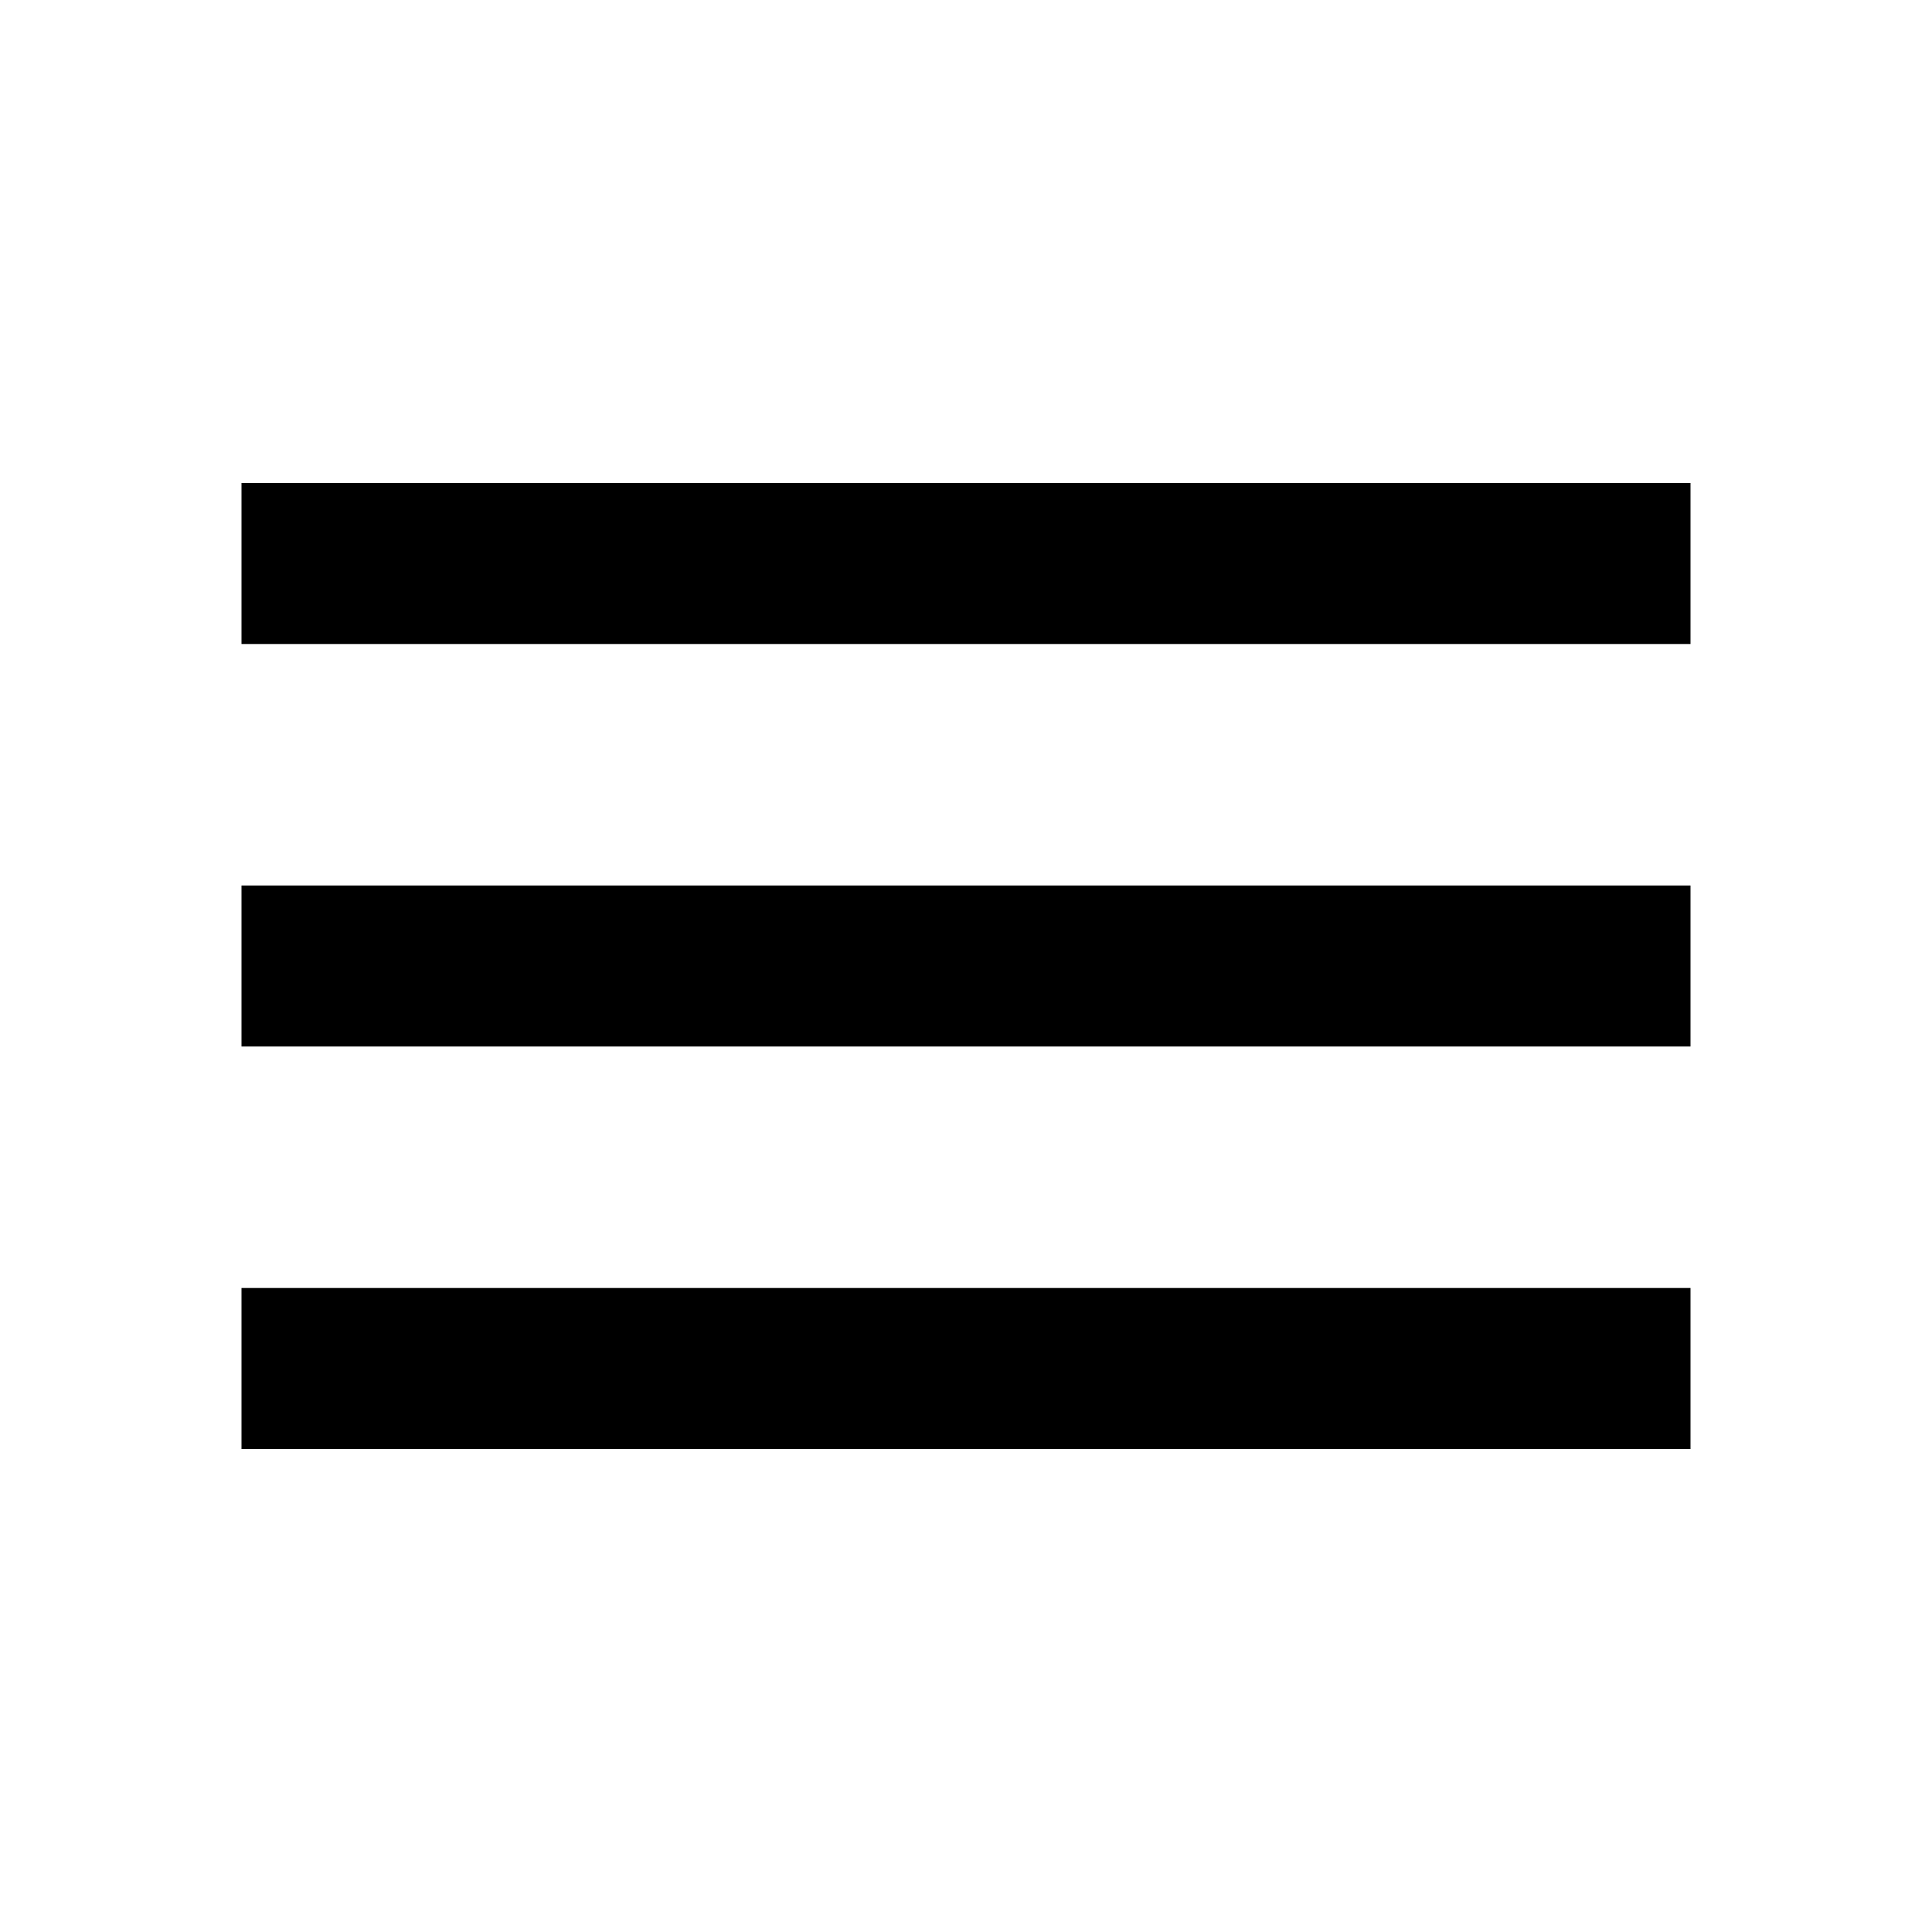
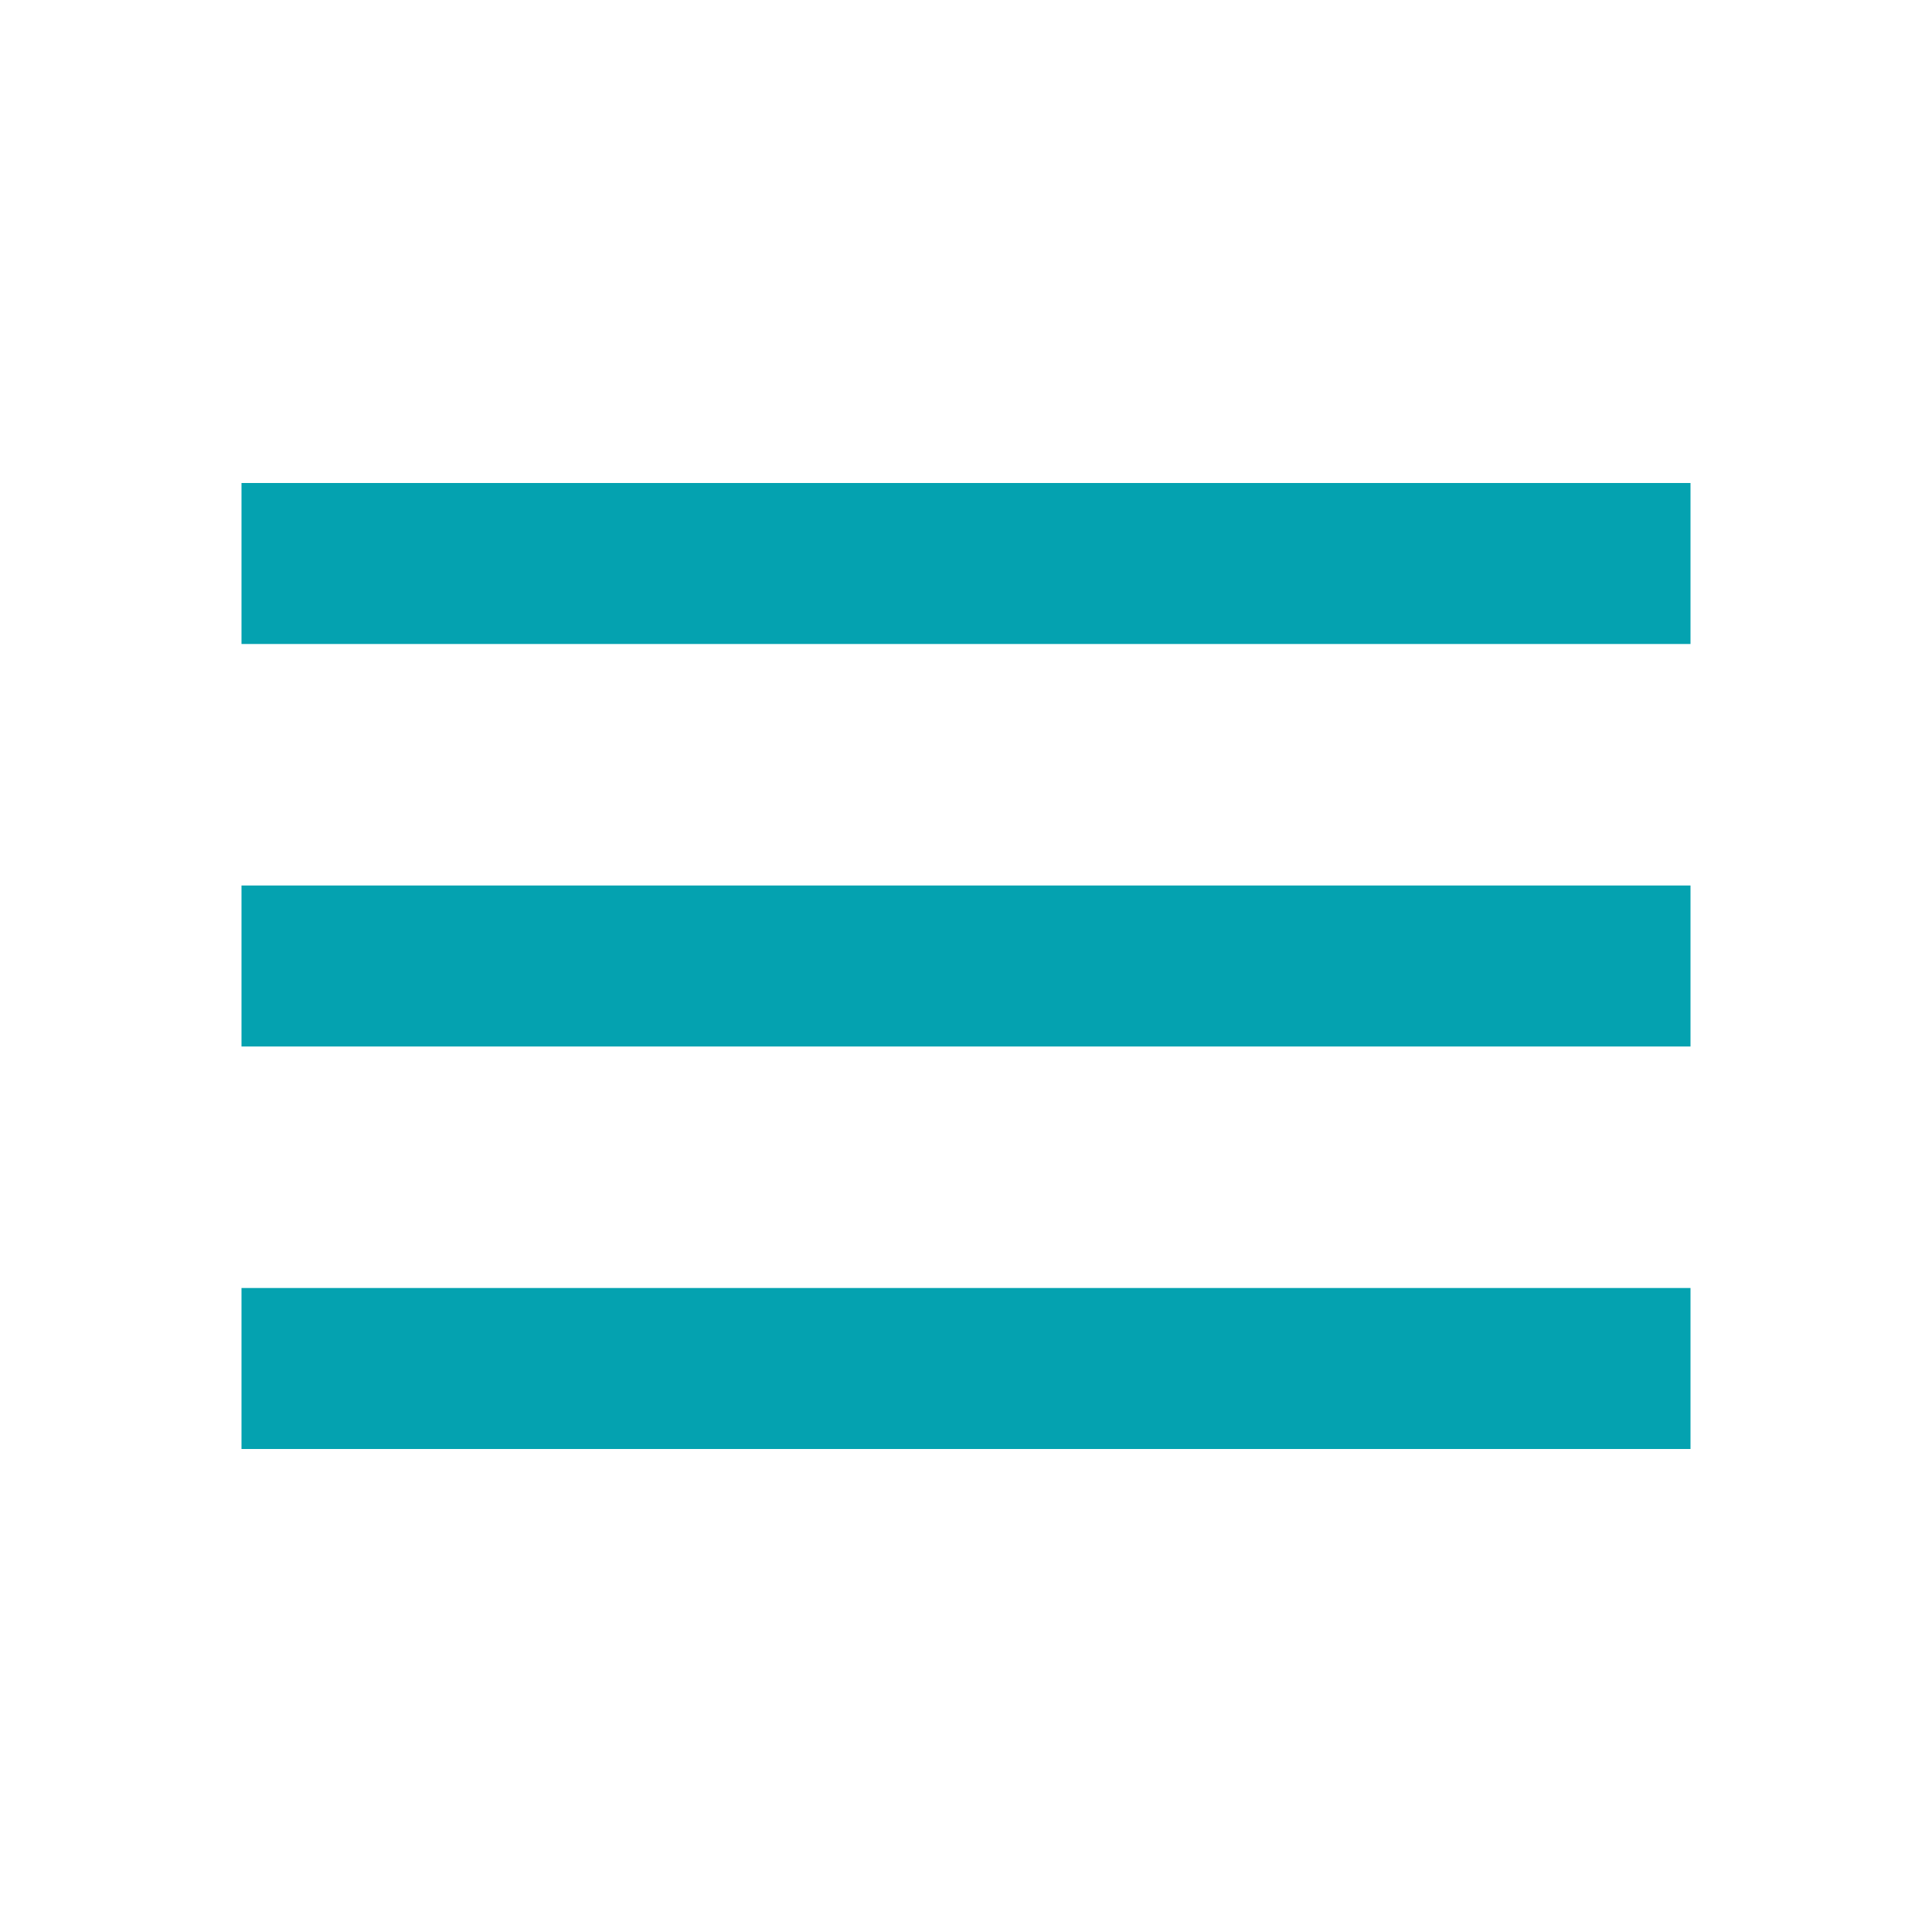
<svg xmlns="http://www.w3.org/2000/svg" width="24" height="24" viewBox="0 0 24 24">
  <path d="M0 0h24v24H0z" fill="none" />
-   <path d="M3 18h18v-2H3v2zm0-5h18v-2H3v2zm0-7v2h18V6H3z" fill="currentColor" />
+   <path d="M3 18h18v-2H3v2zm0-5h18v-2H3v2zm0-7v2h18V6H3z" fill="#04a2b0" />
</svg>
